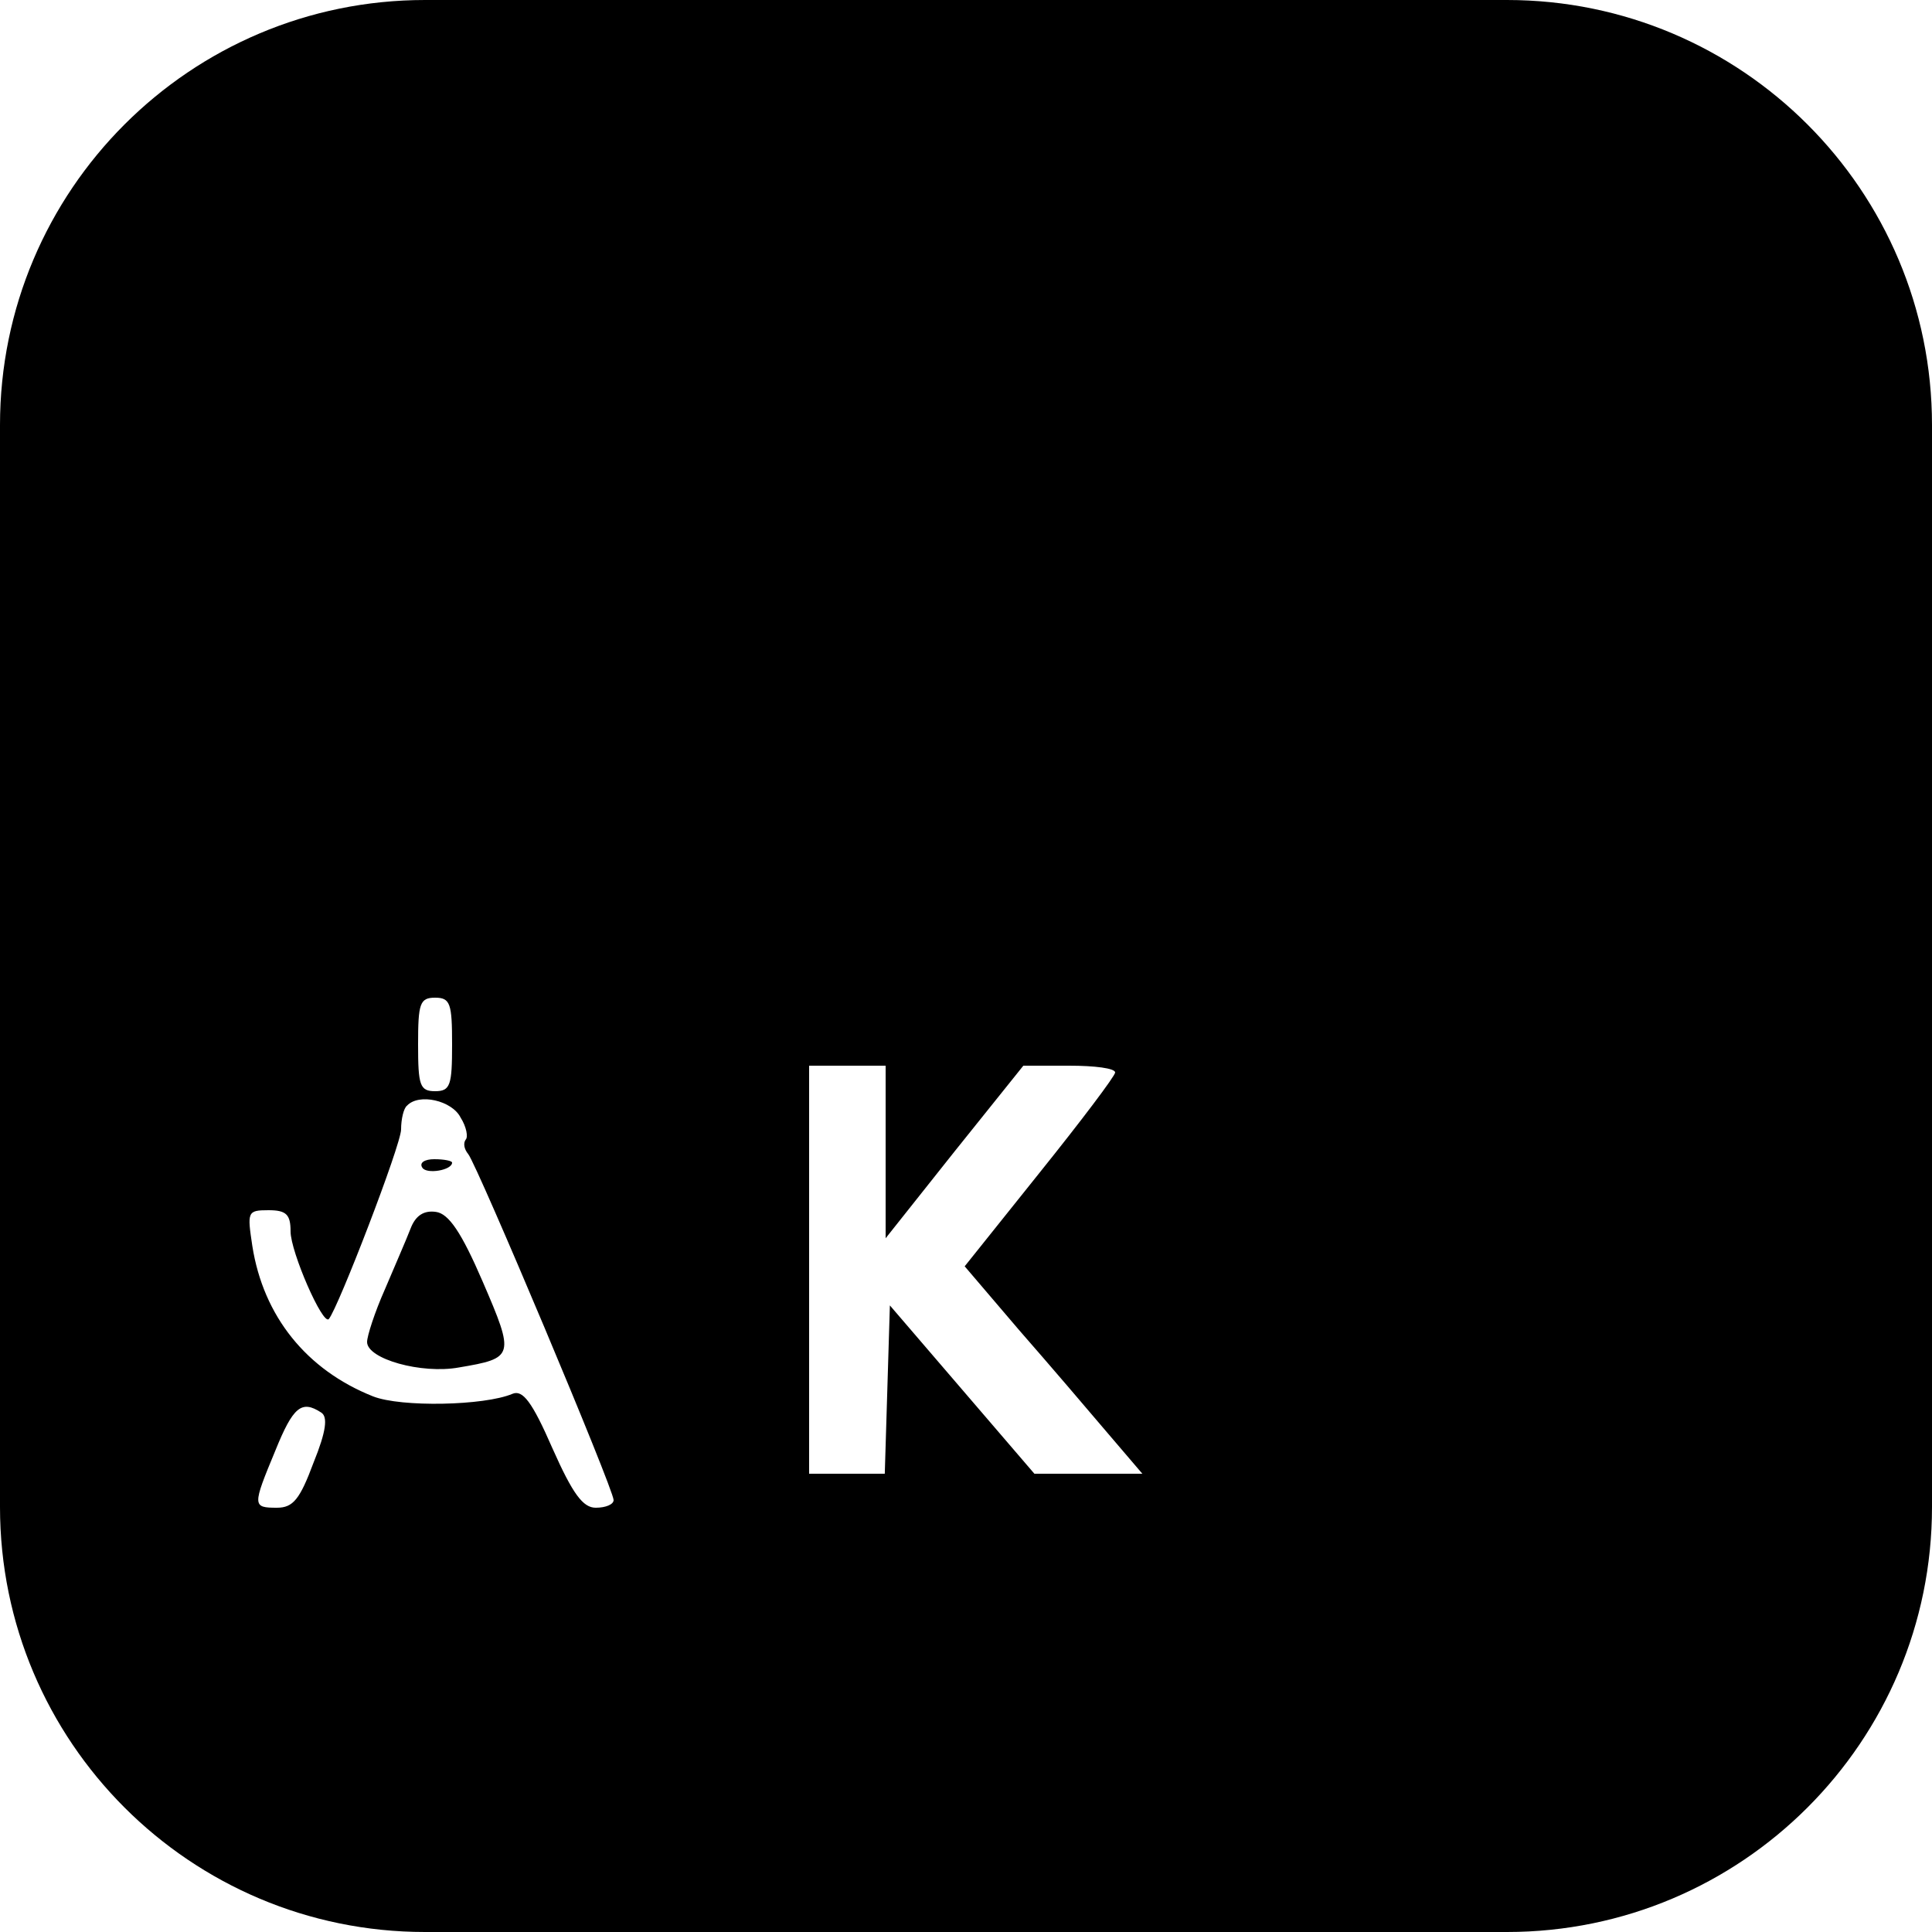
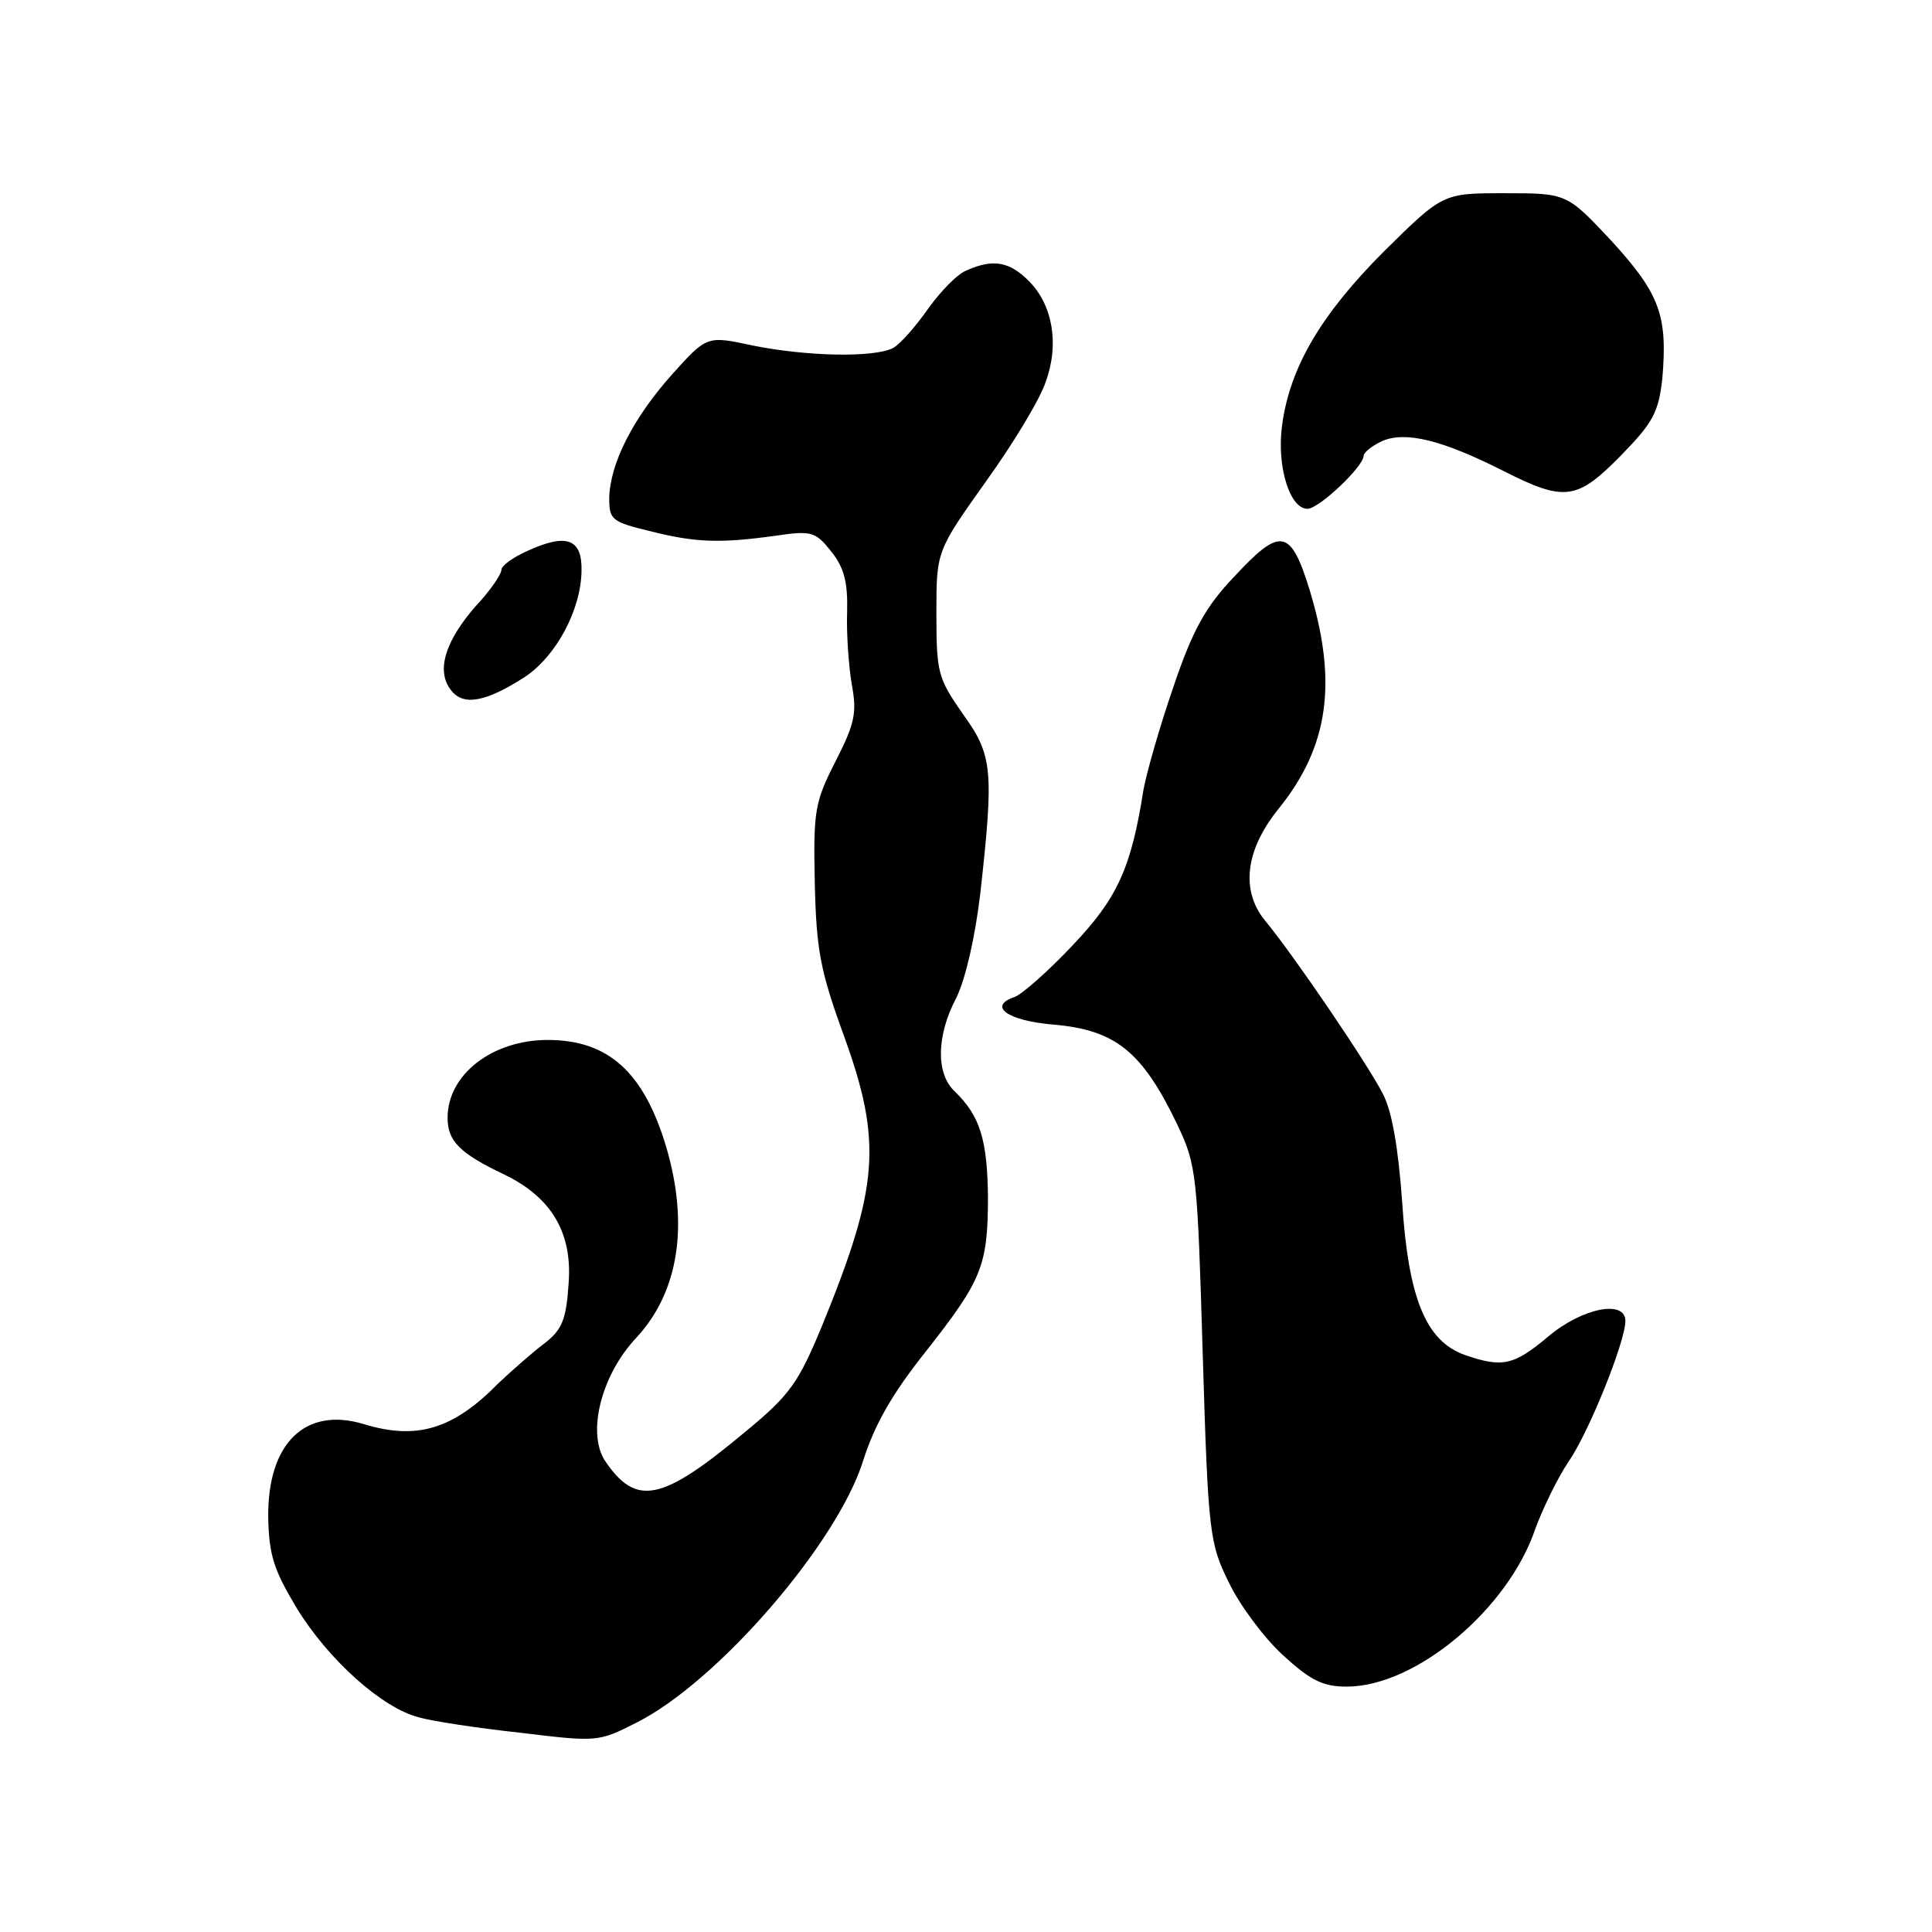
- <svg xmlns="http://www.w3.org/2000/svg" viewBox="0 0 100 100">
-   <path fill="currentColor" fill-rule="evenodd" d="M 22 0 H 78 A 22 22 0 0 1 100 22 V 78 A 22 22 0 0 1 78 100 H 22 A 22 22 0 0 1 0 78 V 22 A 22 22 0 0 1 22 0 Z M 21.64 54.06 c 0 2.112 0.088 2.42 0.88 2.42 0.792 0 0.88 -0.308 0.88 -2.42 0 -2.112 -0.088 -2.42 -0.88 -2.42 -0.792 0 -0.88 0.308 -0.88 2.42 z M 41.88 65.72 l 0 10.56 1.98 0 1.936 0 0.132 -4.356 0.132 -4.356 3.74 4.356 3.74 4.356 2.772 0 2.816 0 -1.804 -2.112 c -0.968 -1.144 -3.036 -3.564 -4.576 -5.324 l -2.816 -3.3 3.872 -4.84 c 2.156 -2.684 3.916 -5.016 3.916 -5.192 0 -0.22 -1.056 -0.352 -2.376 -0.352 l -2.376 0 -3.564 4.444 -3.564 4.488 0 -4.488 0 -4.444 -1.98 0 -1.98 0 0 10.56 z M 21.068 57.228 c -0.176 0.132 -0.308 0.704 -0.308 1.232 0 0.792 -3.256 9.24 -3.74 9.812 -0.308 0.352 -1.98 -3.476 -1.98 -4.532 0 -0.88 -0.22 -1.1 -1.144 -1.1 -1.1 0 -1.1 0.088 -0.836 1.848 0.572 3.652 2.816 6.424 6.248 7.788 1.452 0.572 5.764 0.484 7.216 -0.132 0.528 -0.22 1.012 0.396 2.068 2.816 1.056 2.376 1.584 3.08 2.244 3.08 0.528 0 0.924 -0.176 0.924 -0.396 0 -0.572 -7.04 -17.292 -7.524 -17.908 -0.22 -0.264 -0.264 -0.572 -0.132 -0.748 0.132 -0.132 0.044 -0.66 -0.264 -1.144 -0.44 -0.88 -2.156 -1.276 -2.772 -0.616 z m 2.332 2.948 c 0 0.396 -1.32 0.616 -1.54 0.264 -0.176 -0.264 0.132 -0.44 0.616 -0.44 0.528 0 0.924 0.088 0.924 0.176 z m 1.584 6.16 c 1.672 3.872 1.628 3.96 -1.232 4.444 -1.936 0.352 -4.752 -0.44 -4.752 -1.32 0 -0.308 0.396 -1.54 0.924 -2.728 0.484 -1.144 1.1 -2.552 1.32 -3.124 0.264 -0.704 0.704 -0.968 1.32 -0.88 0.66 0.088 1.32 1.056 2.42 3.608 z M 14.248 75.092 c -1.188 2.86 -1.188 2.948 0.088 2.948 0.836 0 1.188 -0.44 1.892 -2.332 0.66 -1.628 0.748 -2.376 0.396 -2.596 -1.012 -0.66 -1.452 -0.308 -2.376 1.98 z" />
+ <svg xmlns="http://www.w3.org/2000/svg" viewBox="0 0 100 100" width="100" height="100" fill="none">
+   <path d="M71.657 12.988c-3.267 3.267-4.901 6.016-5.299 9.045-0.279 2.112 0.398 4.303 1.315 4.303 0.598 0 2.909-2.191 2.909-2.749 0-0.159 0.438-0.518 0.956-0.757 1.195-0.518 3.068-0.08 6.295 1.554 3.148 1.594 3.785 1.514 6.056-0.797 1.673-1.713 1.952-2.231 2.152-3.984 0.279-3.267-0.119-4.383-2.63-7.132-2.311-2.47-2.311-2.47-5.538-2.47-3.188 0-3.188 0-6.216 2.988z" style="fill: currentColor" />
+   <path d="M50.062 13.984c-0.478 0.159-1.355 1.076-1.992 1.952-0.637 0.916-1.434 1.833-1.833 2.072-0.996 0.518-4.463 0.438-7.252-0.119-2.391-0.518-2.391-0.518-4.184 1.474-2.032 2.271-3.227 4.622-3.267 6.415 0 1.116 0.119 1.235 2.112 1.713 2.351 0.598 3.626 0.637 6.495 0.239 1.873-0.279 2.072-0.199 2.869 0.797 0.677 0.837 0.877 1.594 0.837 3.148-0.04 1.116 0.08 2.789 0.239 3.745 0.279 1.474 0.159 2.032-0.837 3.984-1.076 2.112-1.155 2.55-1.076 6.295 0.08 3.466 0.279 4.542 1.514 7.929 1.992 5.498 1.793 7.809-1.116 14.942-1.235 2.988-1.673 3.626-3.945 5.498-4.383 3.666-5.698 3.945-7.331 1.514-0.916-1.474-0.159-4.423 1.634-6.335 2.191-2.351 2.749-5.817 1.554-9.881-1.155-3.865-2.988-5.538-6.136-5.538-2.869 0-5.18 1.793-5.18 4.024 0 1.195 0.598 1.833 2.949 2.949 2.47 1.195 3.546 3.068 3.307 5.738-0.119 1.793-0.359 2.311-1.235 2.988-0.637 0.478-1.673 1.395-2.391 2.072-2.351 2.391-4.223 2.949-6.973 2.112-3.028-0.916-4.981 0.996-4.941 4.821 0.04 1.952 0.279 2.709 1.474 4.702 1.634 2.67 4.423 5.18 6.335 5.658 0.677 0.199 3.068 0.558 5.26 0.797 3.945 0.478 4.024 0.478 5.977-0.518 4.223-2.112 10.439-9.324 11.754-13.587 0.598-1.873 1.514-3.466 3.227-5.618 2.909-3.705 3.227-4.423 3.227-8.049-0.04-2.909-0.398-4.144-1.713-5.419-0.996-0.916-0.956-2.909 0.08-4.861 0.478-0.996 0.956-3.068 1.235-5.379 0.717-6.455 0.637-7.172-0.916-9.324-1.275-1.833-1.355-2.112-1.355-5.18 0-3.227 0-3.227 2.55-6.813 1.434-1.992 2.829-4.303 3.108-5.18 0.717-1.952 0.359-3.984-0.877-5.22-0.996-0.996-1.833-1.155-3.188-0.558z" style="fill: currentColor" />
+   <path d="M27.271 28.528c-0.717 0.319-1.315 0.757-1.315 0.956 0 0.239-0.598 1.116-1.355 1.913-1.554 1.793-2.032 3.307-1.275 4.303 0.637 0.877 1.833 0.637 3.865-0.677 1.594-1.076 2.869-3.427 2.909-5.459 0.04-1.673-0.757-1.992-2.829-1.036z" style="fill: currentColor" />
+   <path d="M63.848 29.882c-1.434 1.514-2.112 2.709-3.108 5.658-0.717 2.072-1.395 4.463-1.554 5.339-0.637 4.064-1.355 5.618-3.666 8.049-1.235 1.315-2.59 2.51-2.988 2.67-1.434 0.478-0.398 1.235 1.992 1.434 3.188 0.279 4.582 1.355 6.415 5.18 0.996 2.112 1.036 2.51 1.315 11.914 0.279 9.324 0.359 9.762 1.355 11.794 0.558 1.155 1.793 2.829 2.789 3.745 1.434 1.315 2.072 1.634 3.307 1.634 3.586 0 8.367-4.024 9.762-8.168 0.398-1.076 1.155-2.63 1.713-3.466 1.036-1.474 2.949-6.216 2.949-7.292 0-1.116-2.231-0.677-3.984 0.797-1.793 1.514-2.391 1.634-4.343 0.956-1.992-0.717-2.909-2.909-3.227-7.929-0.199-2.749-0.518-4.662-0.996-5.578-0.797-1.554-4.582-7.132-6.096-8.965-1.275-1.554-1.036-3.666 0.717-5.817 2.59-3.227 3.028-6.535 1.594-11.276-0.996-3.227-1.514-3.307-3.945-0.677z" style="fill: currentColor" />
</svg>
